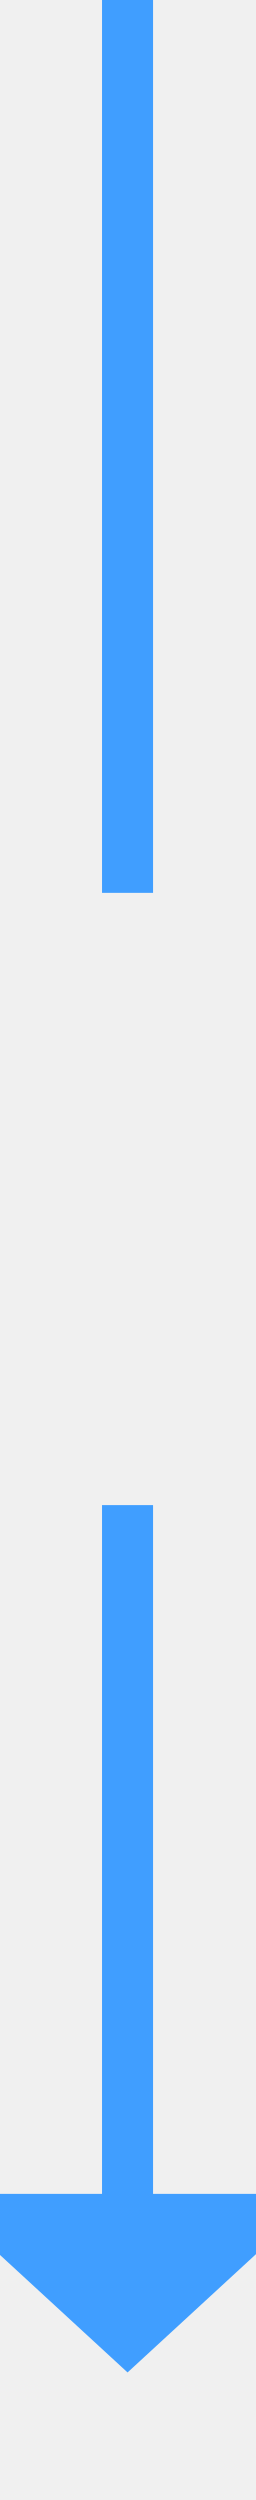
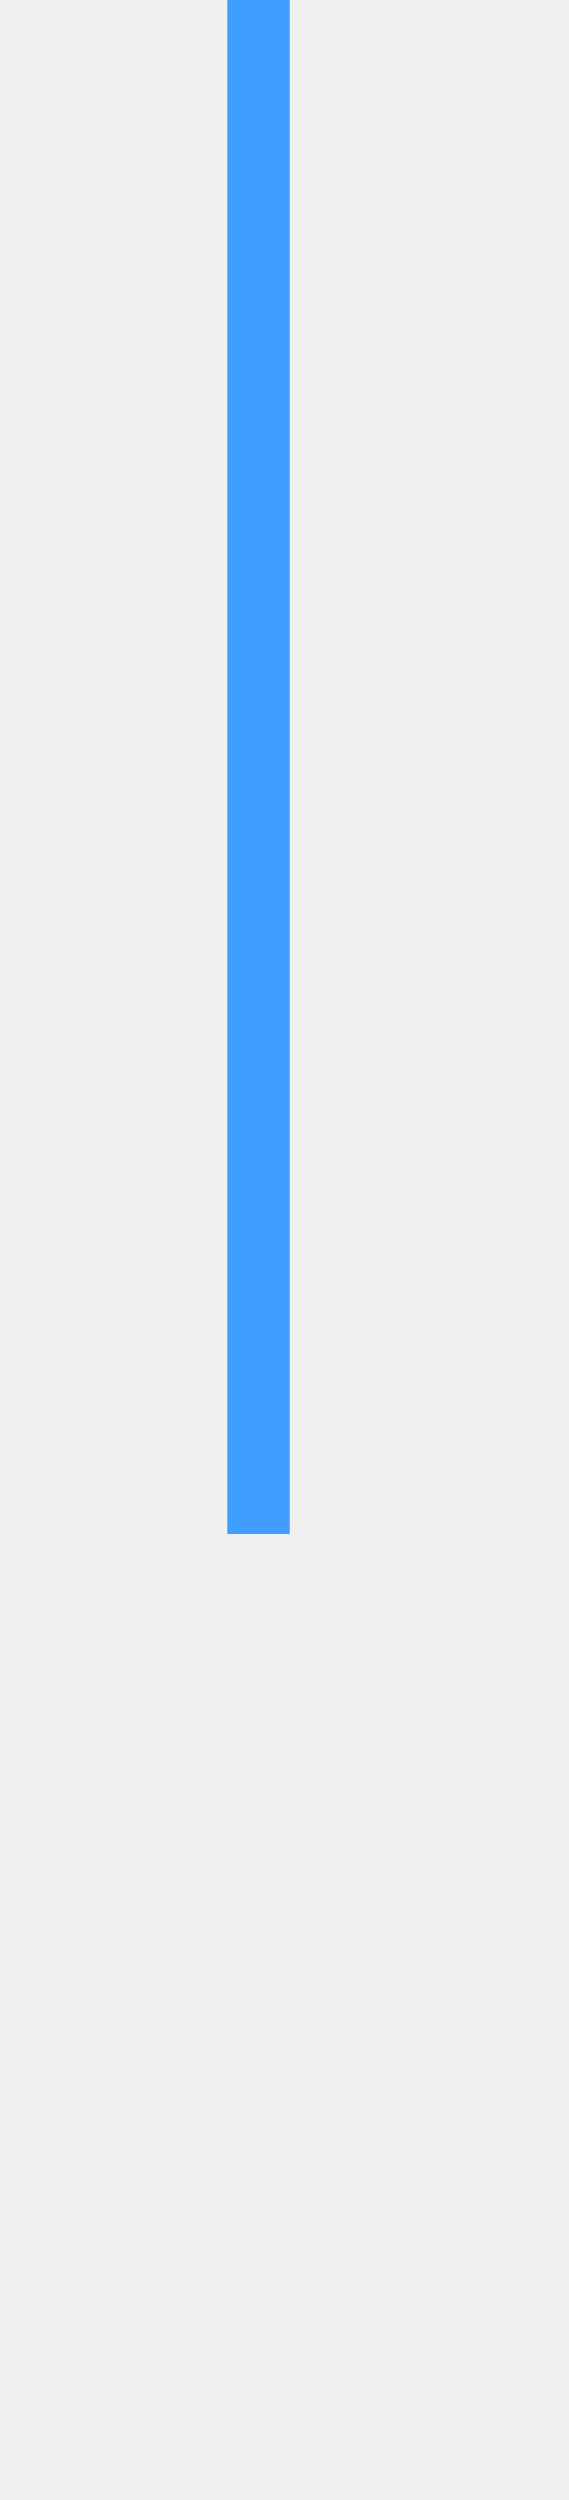
- <svg xmlns="http://www.w3.org/2000/svg" version="1.1" width="10px" height="98px" preserveAspectRatio="xMidYMin meet" viewBox="516 907  8 98">
+ <svg xmlns="http://www.w3.org/2000/svg" version="1.1" width="10px" height="44px" preserveAspectRatio="xMidYMin meet" viewBox="517 566  8 44">
  <defs>
-     <mask fill="white" id="clip56">
-       <path d="M 492 942  L 548 942  L 548 966  L 492 966  Z M 492 907  L 548 907  L 548 1010  L 492 1010  Z " fill-rule="evenodd" />
+     <mask fill="white" id="clip662">
+       <path d="M 492 593  L 548 593  L 548 617  L 492 617  Z M 492 566  L 548 566  L 548 655  L 492 655  Z " fill-rule="evenodd" />
    </mask>
  </defs>
-   <path d="M 520 942  L 520 907  M 520 966  L 520 994  " stroke-width="2" stroke="#409eff" fill="none" />
-   <path d="M 512.4 993  L 520 1000  L 527.6 993  L 512.4 993  Z " fill-rule="nonzero" fill="#409eff" stroke="none" mask="url(#clip56)" />
+   <path d="M 521 566  L 521 604.5  A 0.5 0.5 0 0 1 520.5 605 A 0.5 0.5 0 0 0 520 605.5 L 520 639  " stroke-width="2" stroke="#409eff" fill="none" mask="url(#clip662)" />
+   <path d="M 512.4 638  L 520 645  L 527.6 638  L 512.4 638  Z " fill-rule="nonzero" fill="#409eff" stroke="none" mask="url(#clip662)" />
</svg>
